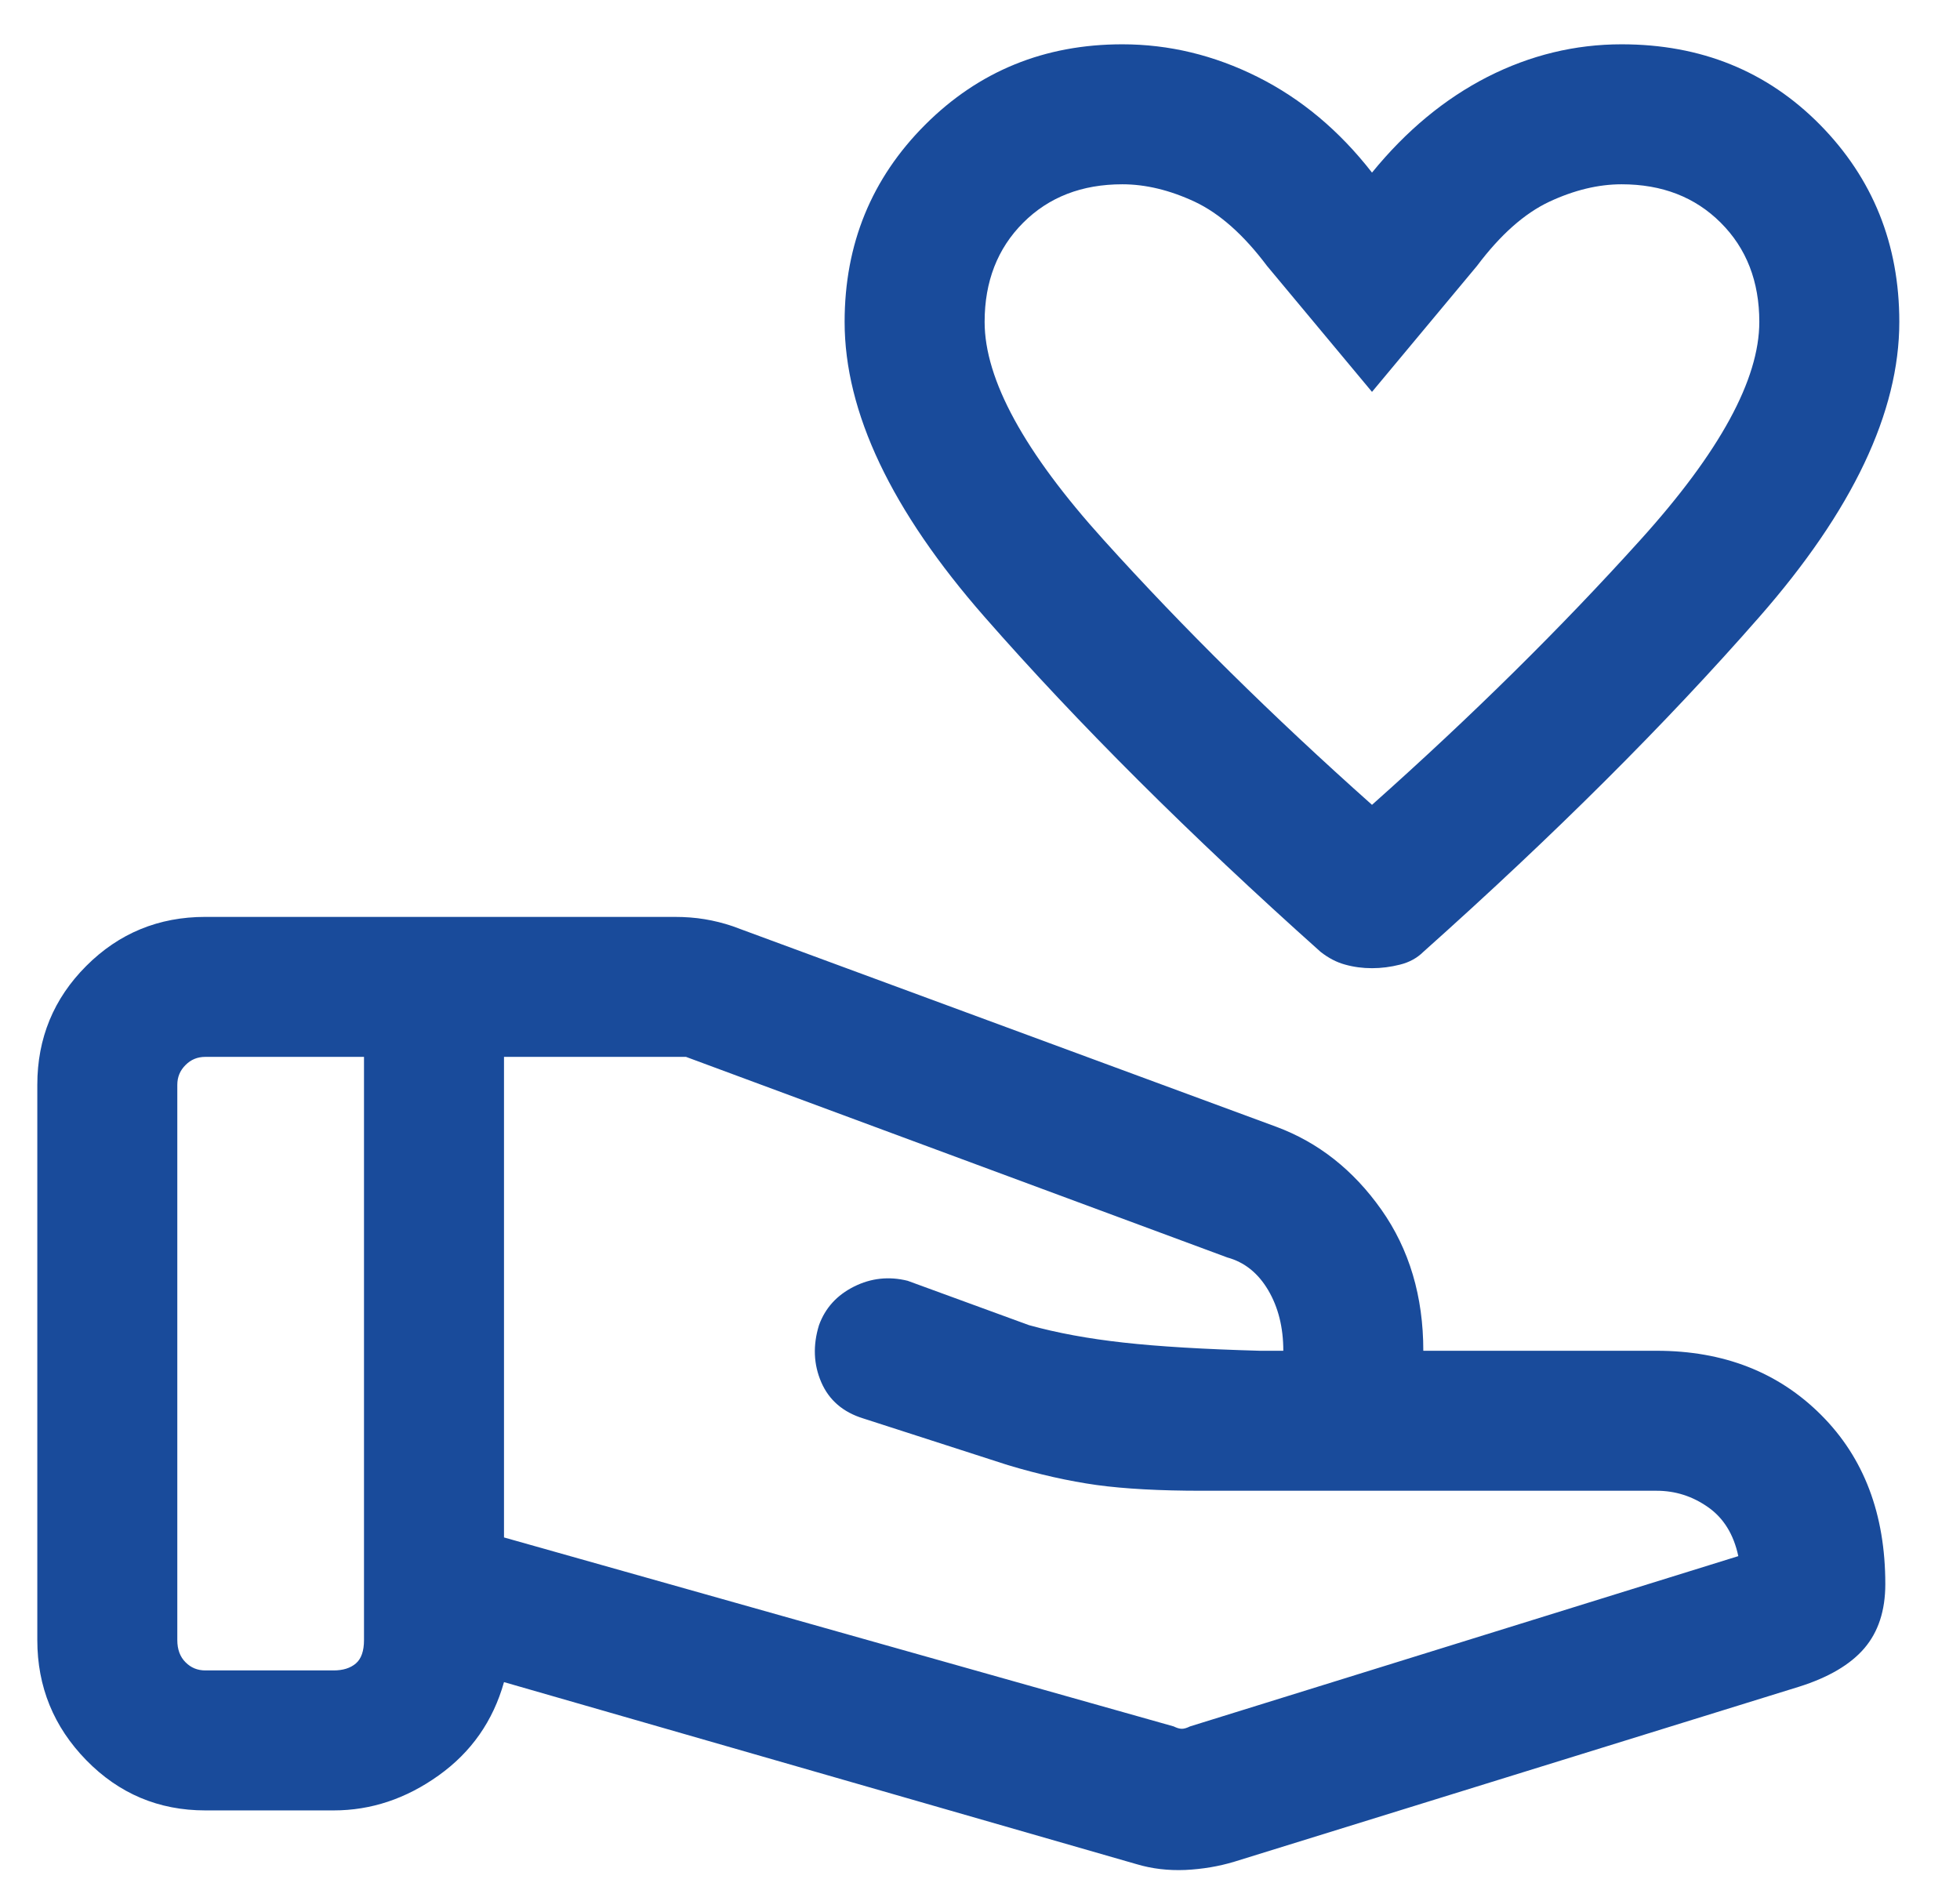
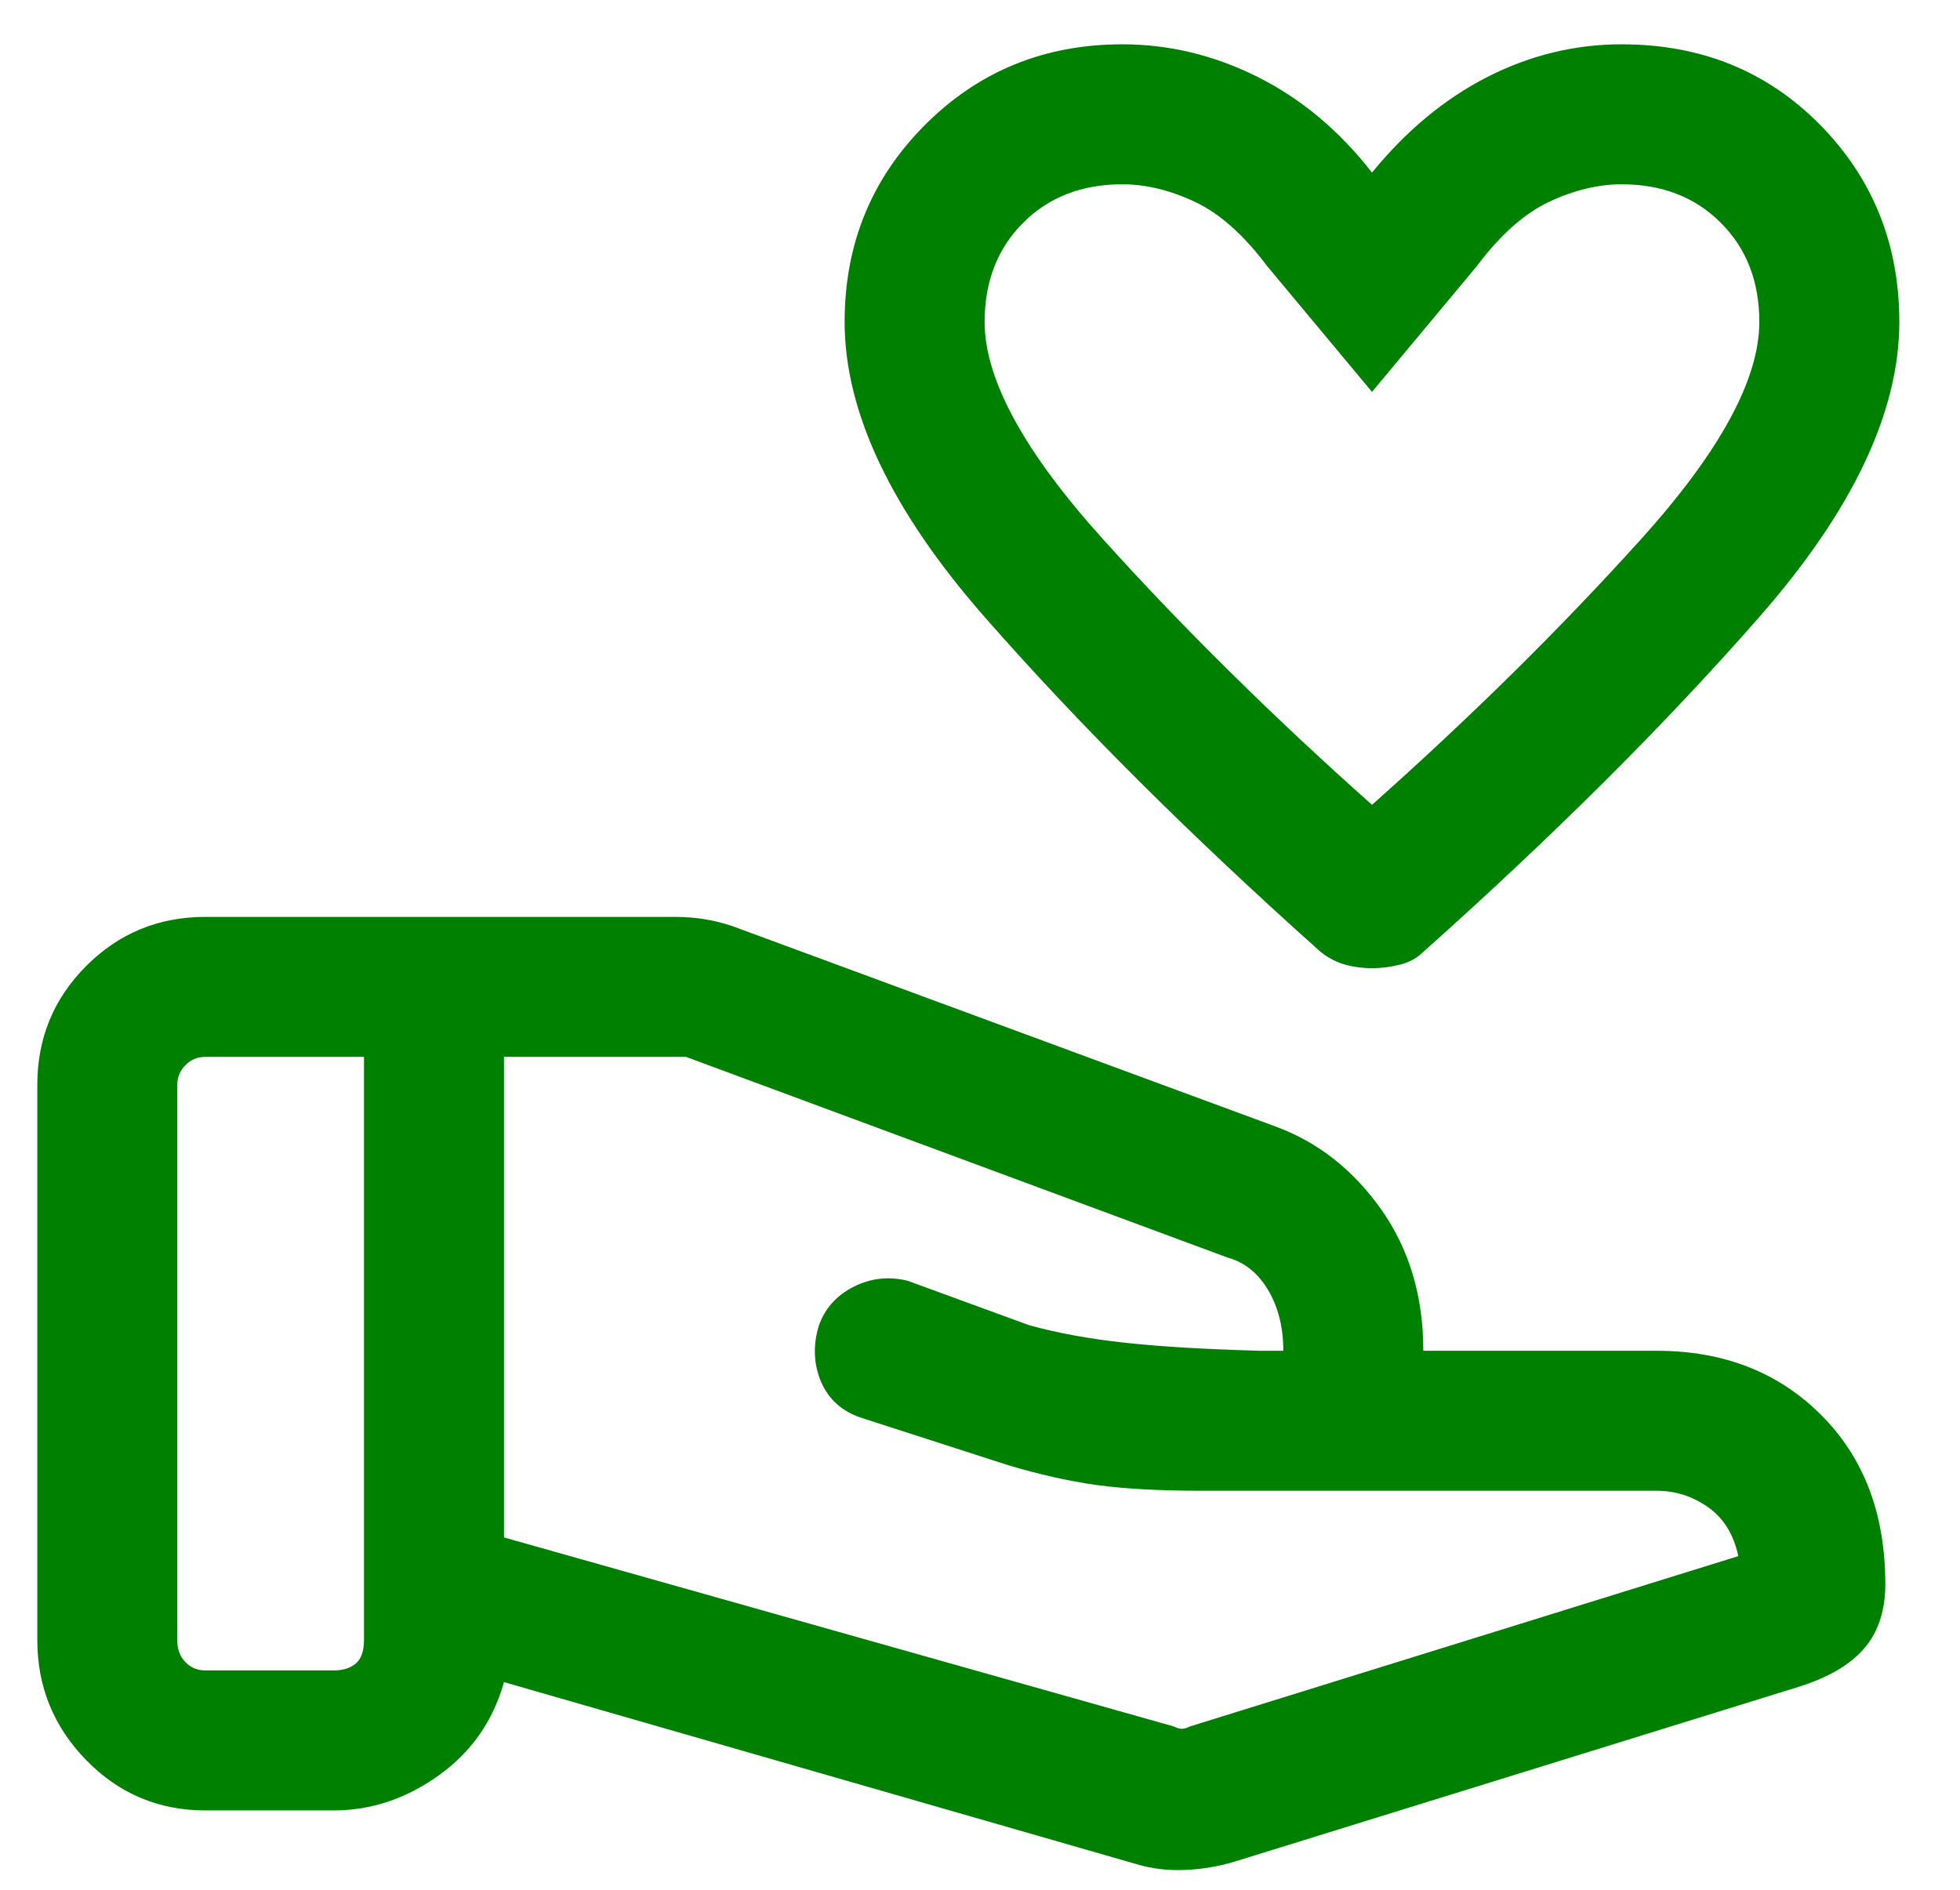
- <svg xmlns="http://www.w3.org/2000/svg" width="28" height="27" viewBox="0 0 28 27" fill="none">
-   <path d="M19.6 13.833C19.466 13.833 19.339 13.816 19.217 13.782C19.095 13.749 18.978 13.688 18.866 13.6C17 11.933 15.4 10.338 14.066 8.815C12.733 7.294 12.066 5.888 12.066 4.599C12.066 3.488 12.45 2.549 13.217 1.782C13.983 1.016 14.922 0.633 16.033 0.633C16.7 0.633 17.344 0.788 17.966 1.099C18.589 1.411 19.133 1.866 19.6 2.466C20.089 1.866 20.639 1.411 21.249 1.099C21.861 0.788 22.5 0.633 23.166 0.633C24.3 0.633 25.244 1.016 26 1.782C26.755 2.549 27.133 3.488 27.133 4.599C27.133 5.888 26.466 7.294 25.133 8.815C23.8 10.338 22.2 11.933 20.333 13.6C20.244 13.688 20.133 13.749 20 13.782C19.866 13.816 19.733 13.833 19.6 13.833ZM19.6 11.499C21.022 10.233 22.3 8.971 23.433 7.715C24.567 6.46 25.133 5.422 25.133 4.599C25.133 4.022 24.95 3.549 24.582 3.182C24.216 2.816 23.744 2.633 23.166 2.633C22.833 2.633 22.489 2.716 22.133 2.882C21.778 3.049 21.433 3.355 21.1 3.799L19.6 5.599L18.1 3.799C17.767 3.355 17.422 3.049 17.067 2.882C16.711 2.716 16.366 2.633 16.033 2.633C15.455 2.633 14.983 2.816 14.617 3.182C14.25 3.549 14.066 4.022 14.066 4.599C14.066 5.422 14.633 6.46 15.767 7.715C16.9 8.971 18.178 10.233 19.6 11.499ZM16.767 24.666C16.811 24.688 16.85 24.7 16.884 24.7C16.917 24.7 16.955 24.688 17 24.666L24.833 22.233C24.767 21.922 24.622 21.688 24.4 21.533C24.178 21.377 23.933 21.299 23.666 21.299H17.166C16.567 21.299 16.067 21.272 15.666 21.217C15.267 21.161 14.844 21.066 14.4 20.933L12.333 20.266C12.044 20.177 11.844 20.005 11.733 19.75C11.622 19.494 11.611 19.222 11.7 18.933C11.789 18.688 11.955 18.505 12.2 18.382C12.444 18.26 12.7 18.233 12.966 18.299L14.7 18.933C15.1 19.044 15.55 19.127 16.05 19.182C16.55 19.238 17.2 19.277 18 19.299H18.333C18.333 18.966 18.261 18.677 18.117 18.433C17.972 18.188 17.778 18.033 17.533 17.966L9.8 15.1H7.2V21.966L16.767 24.666ZM16.233 26.633L7.2 24.033C7.044 24.588 6.733 25.033 6.267 25.366C5.8 25.7 5.3 25.866 4.767 25.866H2.933C2.267 25.866 1.7 25.627 1.233 25.149C0.767 24.672 0.533 24.099 0.533 23.433V15.499C0.533 14.833 0.767 14.266 1.233 13.8C1.7 13.333 2.267 13.1 2.933 13.1H9.633C9.789 13.1 9.933 13.111 10.066 13.133C10.2 13.155 10.333 13.188 10.466 13.233L18.233 16.099C18.833 16.322 19.333 16.716 19.733 17.282C20.133 17.849 20.333 18.522 20.333 19.299H23.666C24.622 19.299 25.406 19.605 26.017 20.217C26.628 20.828 26.933 21.633 26.933 22.633C26.933 23.011 26.833 23.316 26.633 23.55C26.433 23.783 26.122 23.966 25.7 24.099L17.633 26.599C17.411 26.666 17.178 26.705 16.933 26.717C16.689 26.727 16.455 26.7 16.233 26.633ZM2.533 23.433C2.533 23.566 2.572 23.672 2.651 23.75C2.728 23.828 2.822 23.866 2.933 23.866H4.767C4.9 23.866 5.006 23.833 5.084 23.766C5.161 23.7 5.2 23.588 5.2 23.433V15.1H2.933C2.822 15.1 2.728 15.138 2.651 15.216C2.572 15.294 2.533 15.388 2.533 15.499V23.433Z" fill="#194B9B" />
+ <svg xmlns="http://www.w3.org/2000/svg" width="28" height="27" viewBox="0 0 28 27" fill="green">
+   <path d="M19.6 13.833C19.466 13.833 19.339 13.816 19.217 13.782C19.095 13.749 18.978 13.688 18.866 13.6C17 11.933 15.4 10.338 14.066 8.815C12.733 7.294 12.066 5.888 12.066 4.599C12.066 3.488 12.45 2.549 13.217 1.782C13.983 1.016 14.922 0.633 16.033 0.633C16.7 0.633 17.344 0.788 17.966 1.099C18.589 1.411 19.133 1.866 19.6 2.466C20.089 1.866 20.639 1.411 21.249 1.099C21.861 0.788 22.5 0.633 23.166 0.633C24.3 0.633 25.244 1.016 26 1.782C26.755 2.549 27.133 3.488 27.133 4.599C27.133 5.888 26.466 7.294 25.133 8.815C23.8 10.338 22.2 11.933 20.333 13.6C20.244 13.688 20.133 13.749 20 13.782C19.866 13.816 19.733 13.833 19.6 13.833ZM19.6 11.499C21.022 10.233 22.3 8.971 23.433 7.715C24.567 6.46 25.133 5.422 25.133 4.599C25.133 4.022 24.95 3.549 24.582 3.182C24.216 2.816 23.744 2.633 23.166 2.633C22.833 2.633 22.489 2.716 22.133 2.882C21.778 3.049 21.433 3.355 21.1 3.799L19.6 5.599L18.1 3.799C17.767 3.355 17.422 3.049 17.067 2.882C16.711 2.716 16.366 2.633 16.033 2.633C15.455 2.633 14.983 2.816 14.617 3.182C14.25 3.549 14.066 4.022 14.066 4.599C14.066 5.422 14.633 6.46 15.767 7.715C16.9 8.971 18.178 10.233 19.6 11.499ZM16.767 24.666C16.811 24.688 16.85 24.7 16.884 24.7C16.917 24.7 16.955 24.688 17 24.666L24.833 22.233C24.767 21.922 24.622 21.688 24.4 21.533C24.178 21.377 23.933 21.299 23.666 21.299H17.166C16.567 21.299 16.067 21.272 15.666 21.217C15.267 21.161 14.844 21.066 14.4 20.933L12.333 20.266C12.044 20.177 11.844 20.005 11.733 19.75C11.622 19.494 11.611 19.222 11.7 18.933C11.789 18.688 11.955 18.505 12.2 18.382C12.444 18.26 12.7 18.233 12.966 18.299L14.7 18.933C15.1 19.044 15.55 19.127 16.05 19.182C16.55 19.238 17.2 19.277 18 19.299H18.333C18.333 18.966 18.261 18.677 18.117 18.433C17.972 18.188 17.778 18.033 17.533 17.966L9.8 15.1H7.2V21.966L16.767 24.666ZM16.233 26.633L7.2 24.033C7.044 24.588 6.733 25.033 6.267 25.366C5.8 25.7 5.3 25.866 4.767 25.866H2.933C2.267 25.866 1.7 25.627 1.233 25.149C0.767 24.672 0.533 24.099 0.533 23.433V15.499C0.533 14.833 0.767 14.266 1.233 13.8C1.7 13.333 2.267 13.1 2.933 13.1H9.633C9.789 13.1 9.933 13.111 10.066 13.133C10.2 13.155 10.333 13.188 10.466 13.233L18.233 16.099C18.833 16.322 19.333 16.716 19.733 17.282C20.133 17.849 20.333 18.522 20.333 19.299H23.666C24.622 19.299 25.406 19.605 26.017 20.217C26.628 20.828 26.933 21.633 26.933 22.633C26.933 23.011 26.833 23.316 26.633 23.55C26.433 23.783 26.122 23.966 25.7 24.099L17.633 26.599C17.411 26.666 17.178 26.705 16.933 26.717C16.689 26.727 16.455 26.7 16.233 26.633ZM2.533 23.433C2.533 23.566 2.572 23.672 2.651 23.75C2.728 23.828 2.822 23.866 2.933 23.866H4.767C4.9 23.866 5.006 23.833 5.084 23.766C5.161 23.7 5.2 23.588 5.2 23.433V15.1H2.933C2.822 15.1 2.728 15.138 2.651 15.216C2.572 15.294 2.533 15.388 2.533 15.499V23.433Z" />
</svg>
